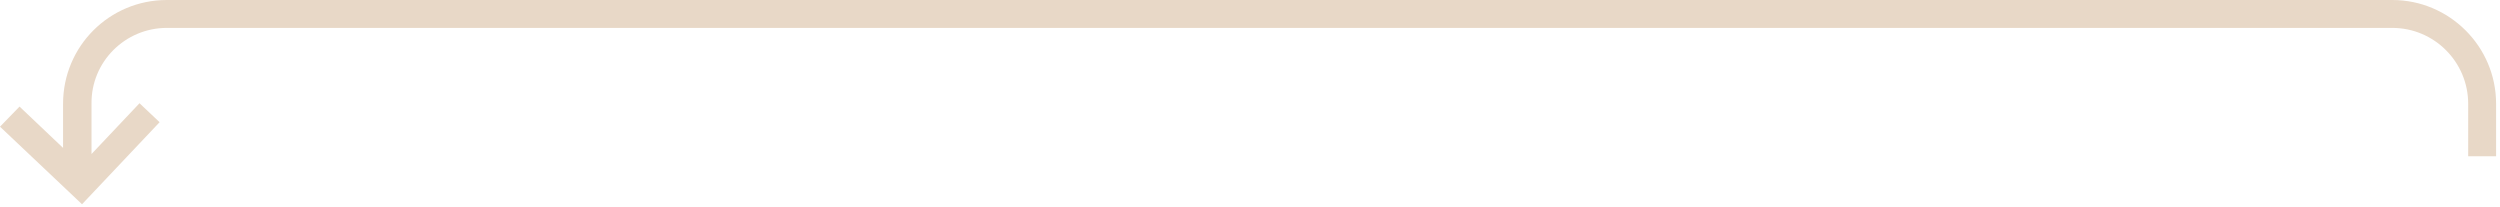
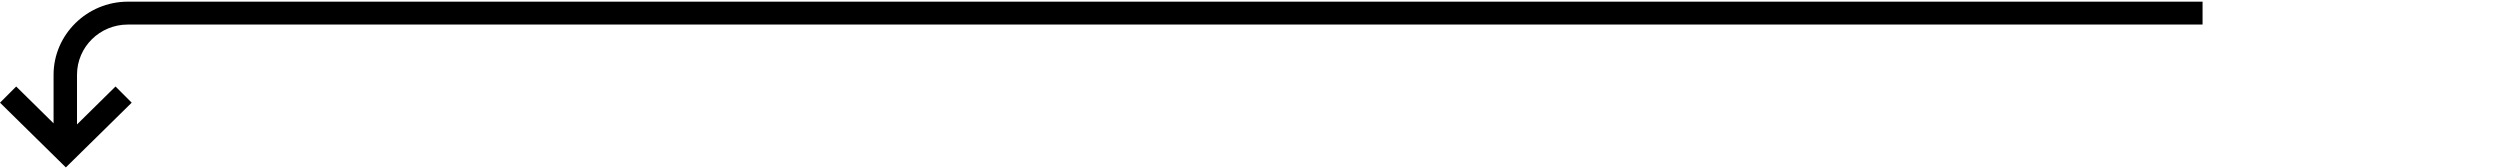
- <svg xmlns="http://www.w3.org/2000/svg" version="1.1" id="Layer_1" x="0px" y="0px" viewBox="0 0 448 37" style="enable-background:new 0 0 448 37;" xml:space="preserve">
+ <svg xmlns="http://www.w3.org/2000/svg" version="1.1" id="Layer_1" x="0px" y="0px" viewBox="0 0 448 30" style="enable-background:new 0 0 448 30;" xml:space="preserve">
  <style type="text/css">
- 	.st0{fill:#E8D8C7;}
+ 	.st0{fill:none;stroke:#000000;stroke-width:5;stroke-miterlimit:10;}
</style>
-   <path class="st0" d="M428.7,0H29.9C19.6,0,11.3,8.3,11.3,18.6v7.9l-7.8-7.4L0,22.7l14.7,13.9l13.9-14.7l-3.6-3.4l-8.6,9.1v-9  C16.3,11.1,22.4,5,29.9,5h398.8c7.5,0,13.6,6.1,13.6,13.6V28h5v-9.4C447.3,8.3,438.9,0,428.7,0z" />
+   <path class="st0" d="M81.3-18.6" />
+   <path d="M22.9,4.4h371.8V0.3H22.9c-7.3,0-13.3,5.9-13.3,13.1v8.7l-6.7-6.6L0,18.4L11.8,30l11.8-11.6l-2.9-2.9l-6.9,6.8v-8.9  C13.8,8.4,17.9,4.4,22.9,4.4z" />
</svg>
